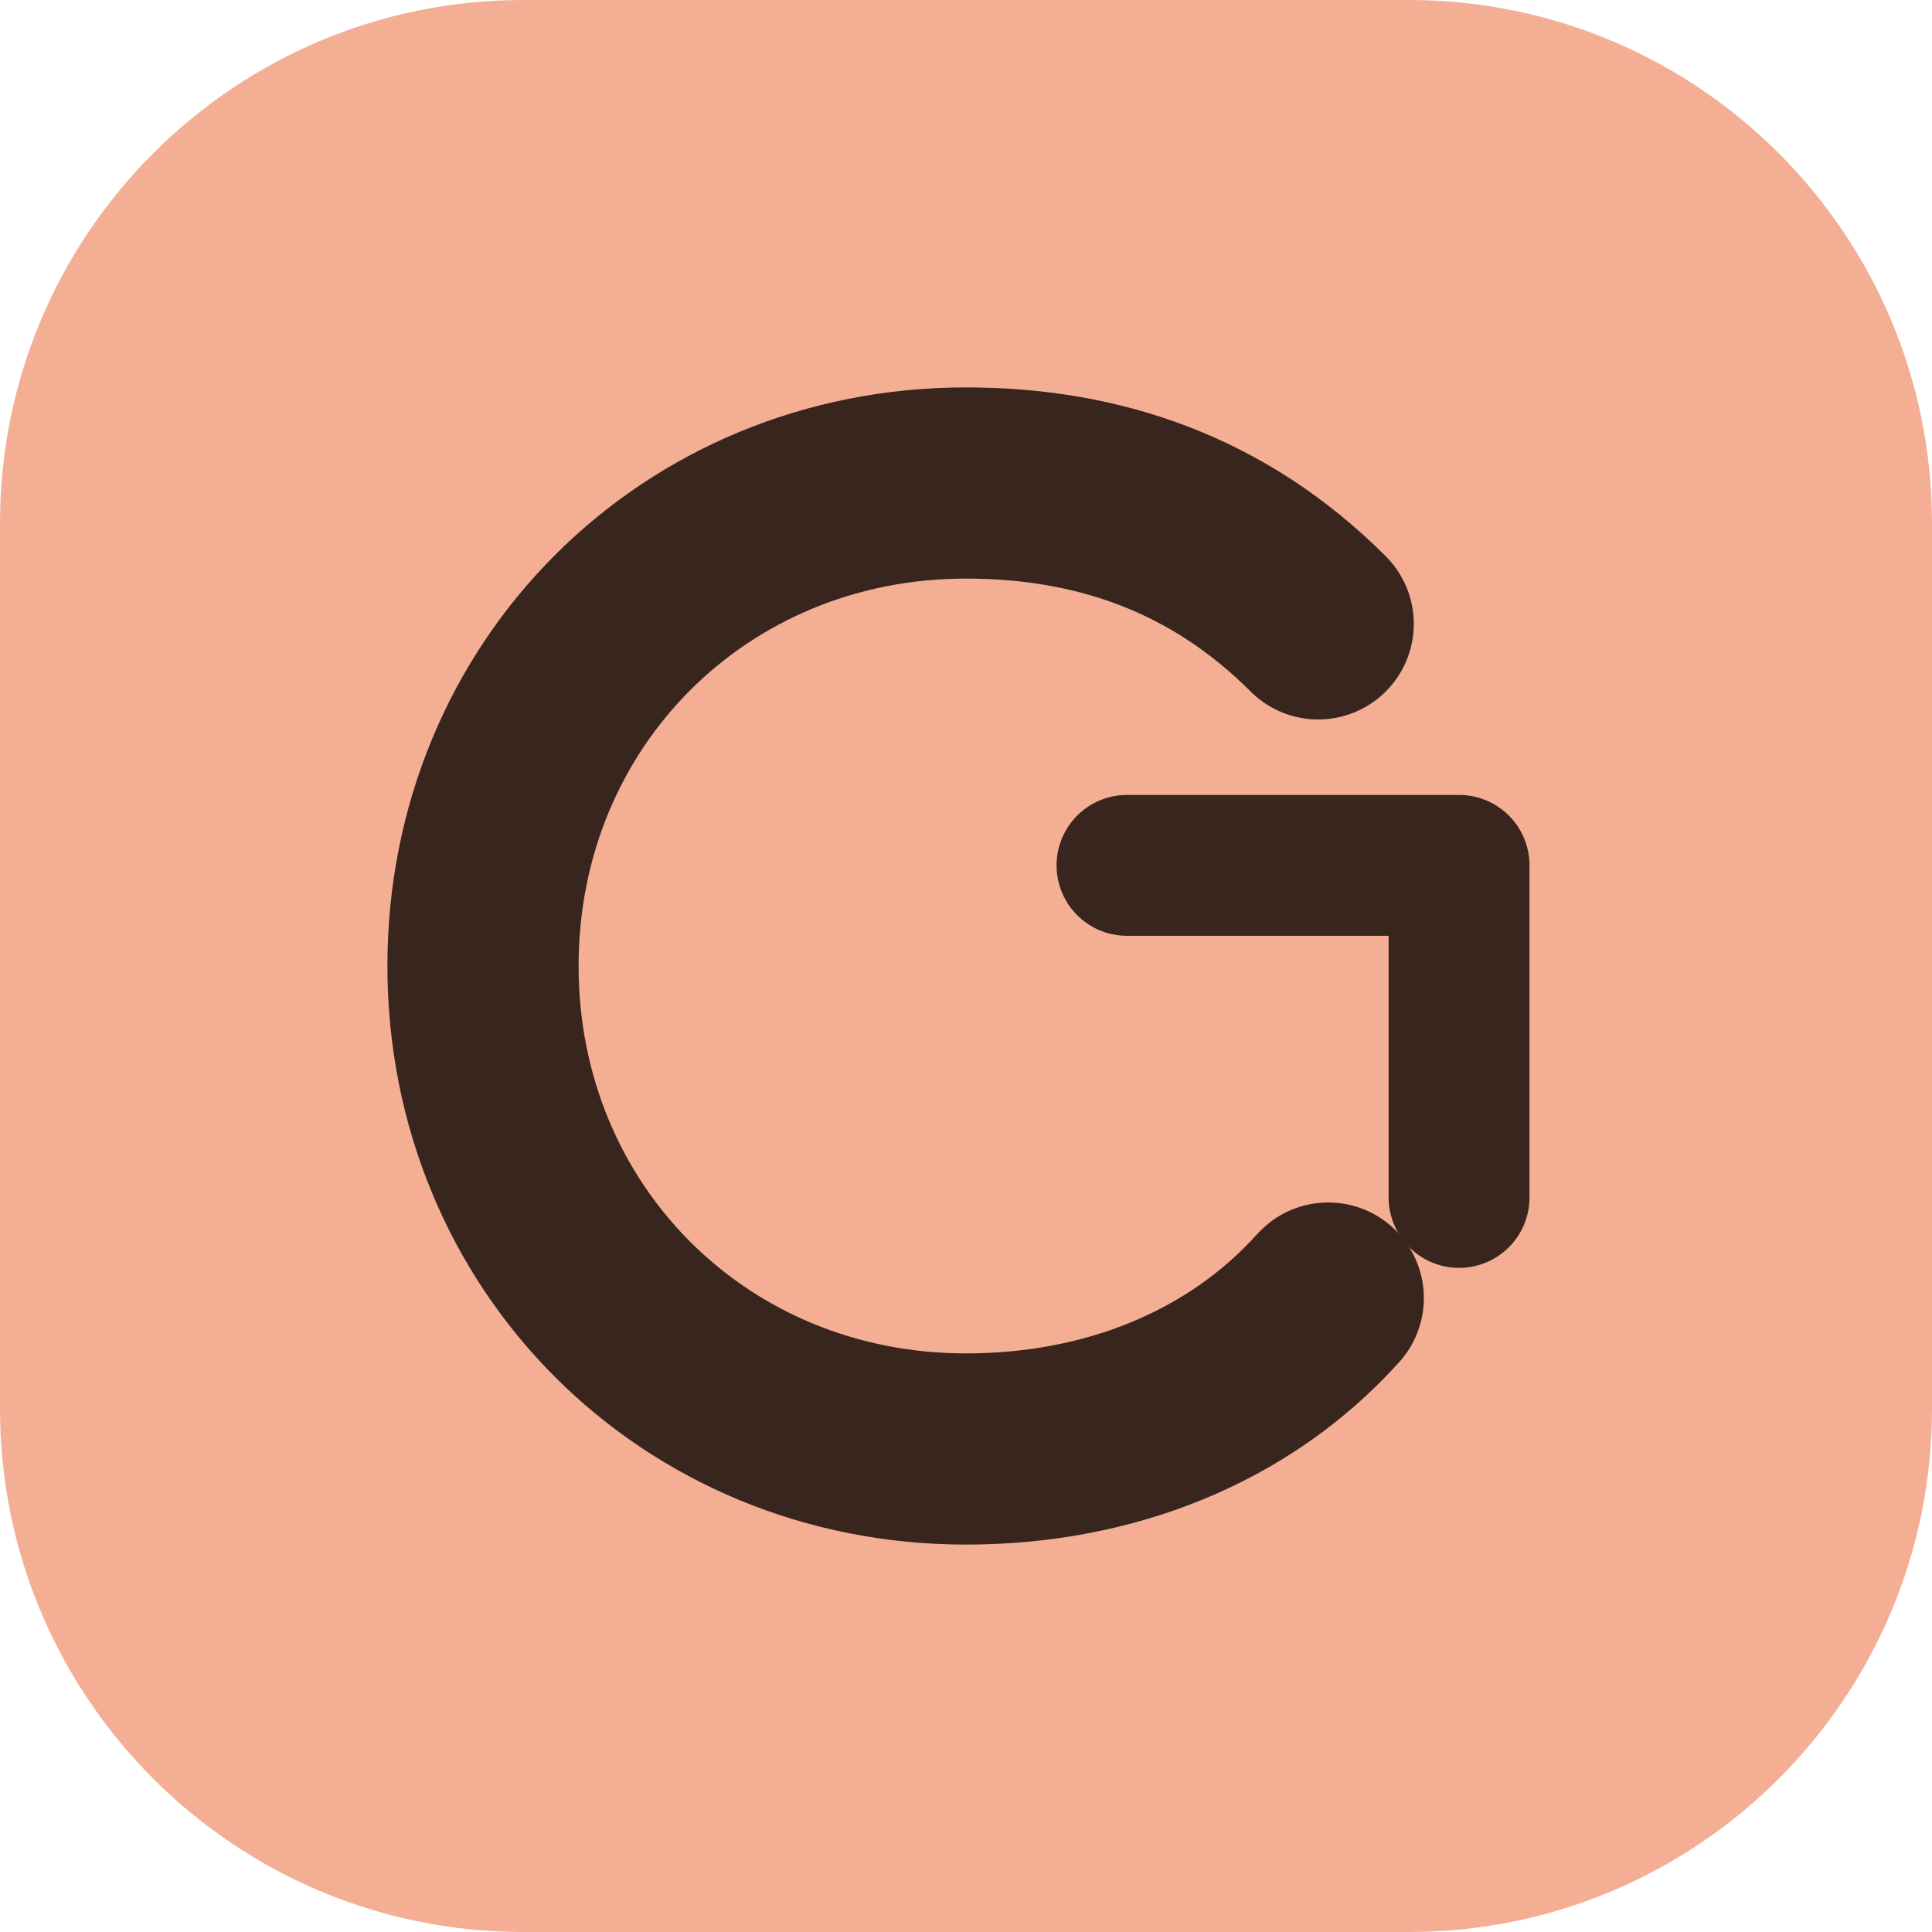
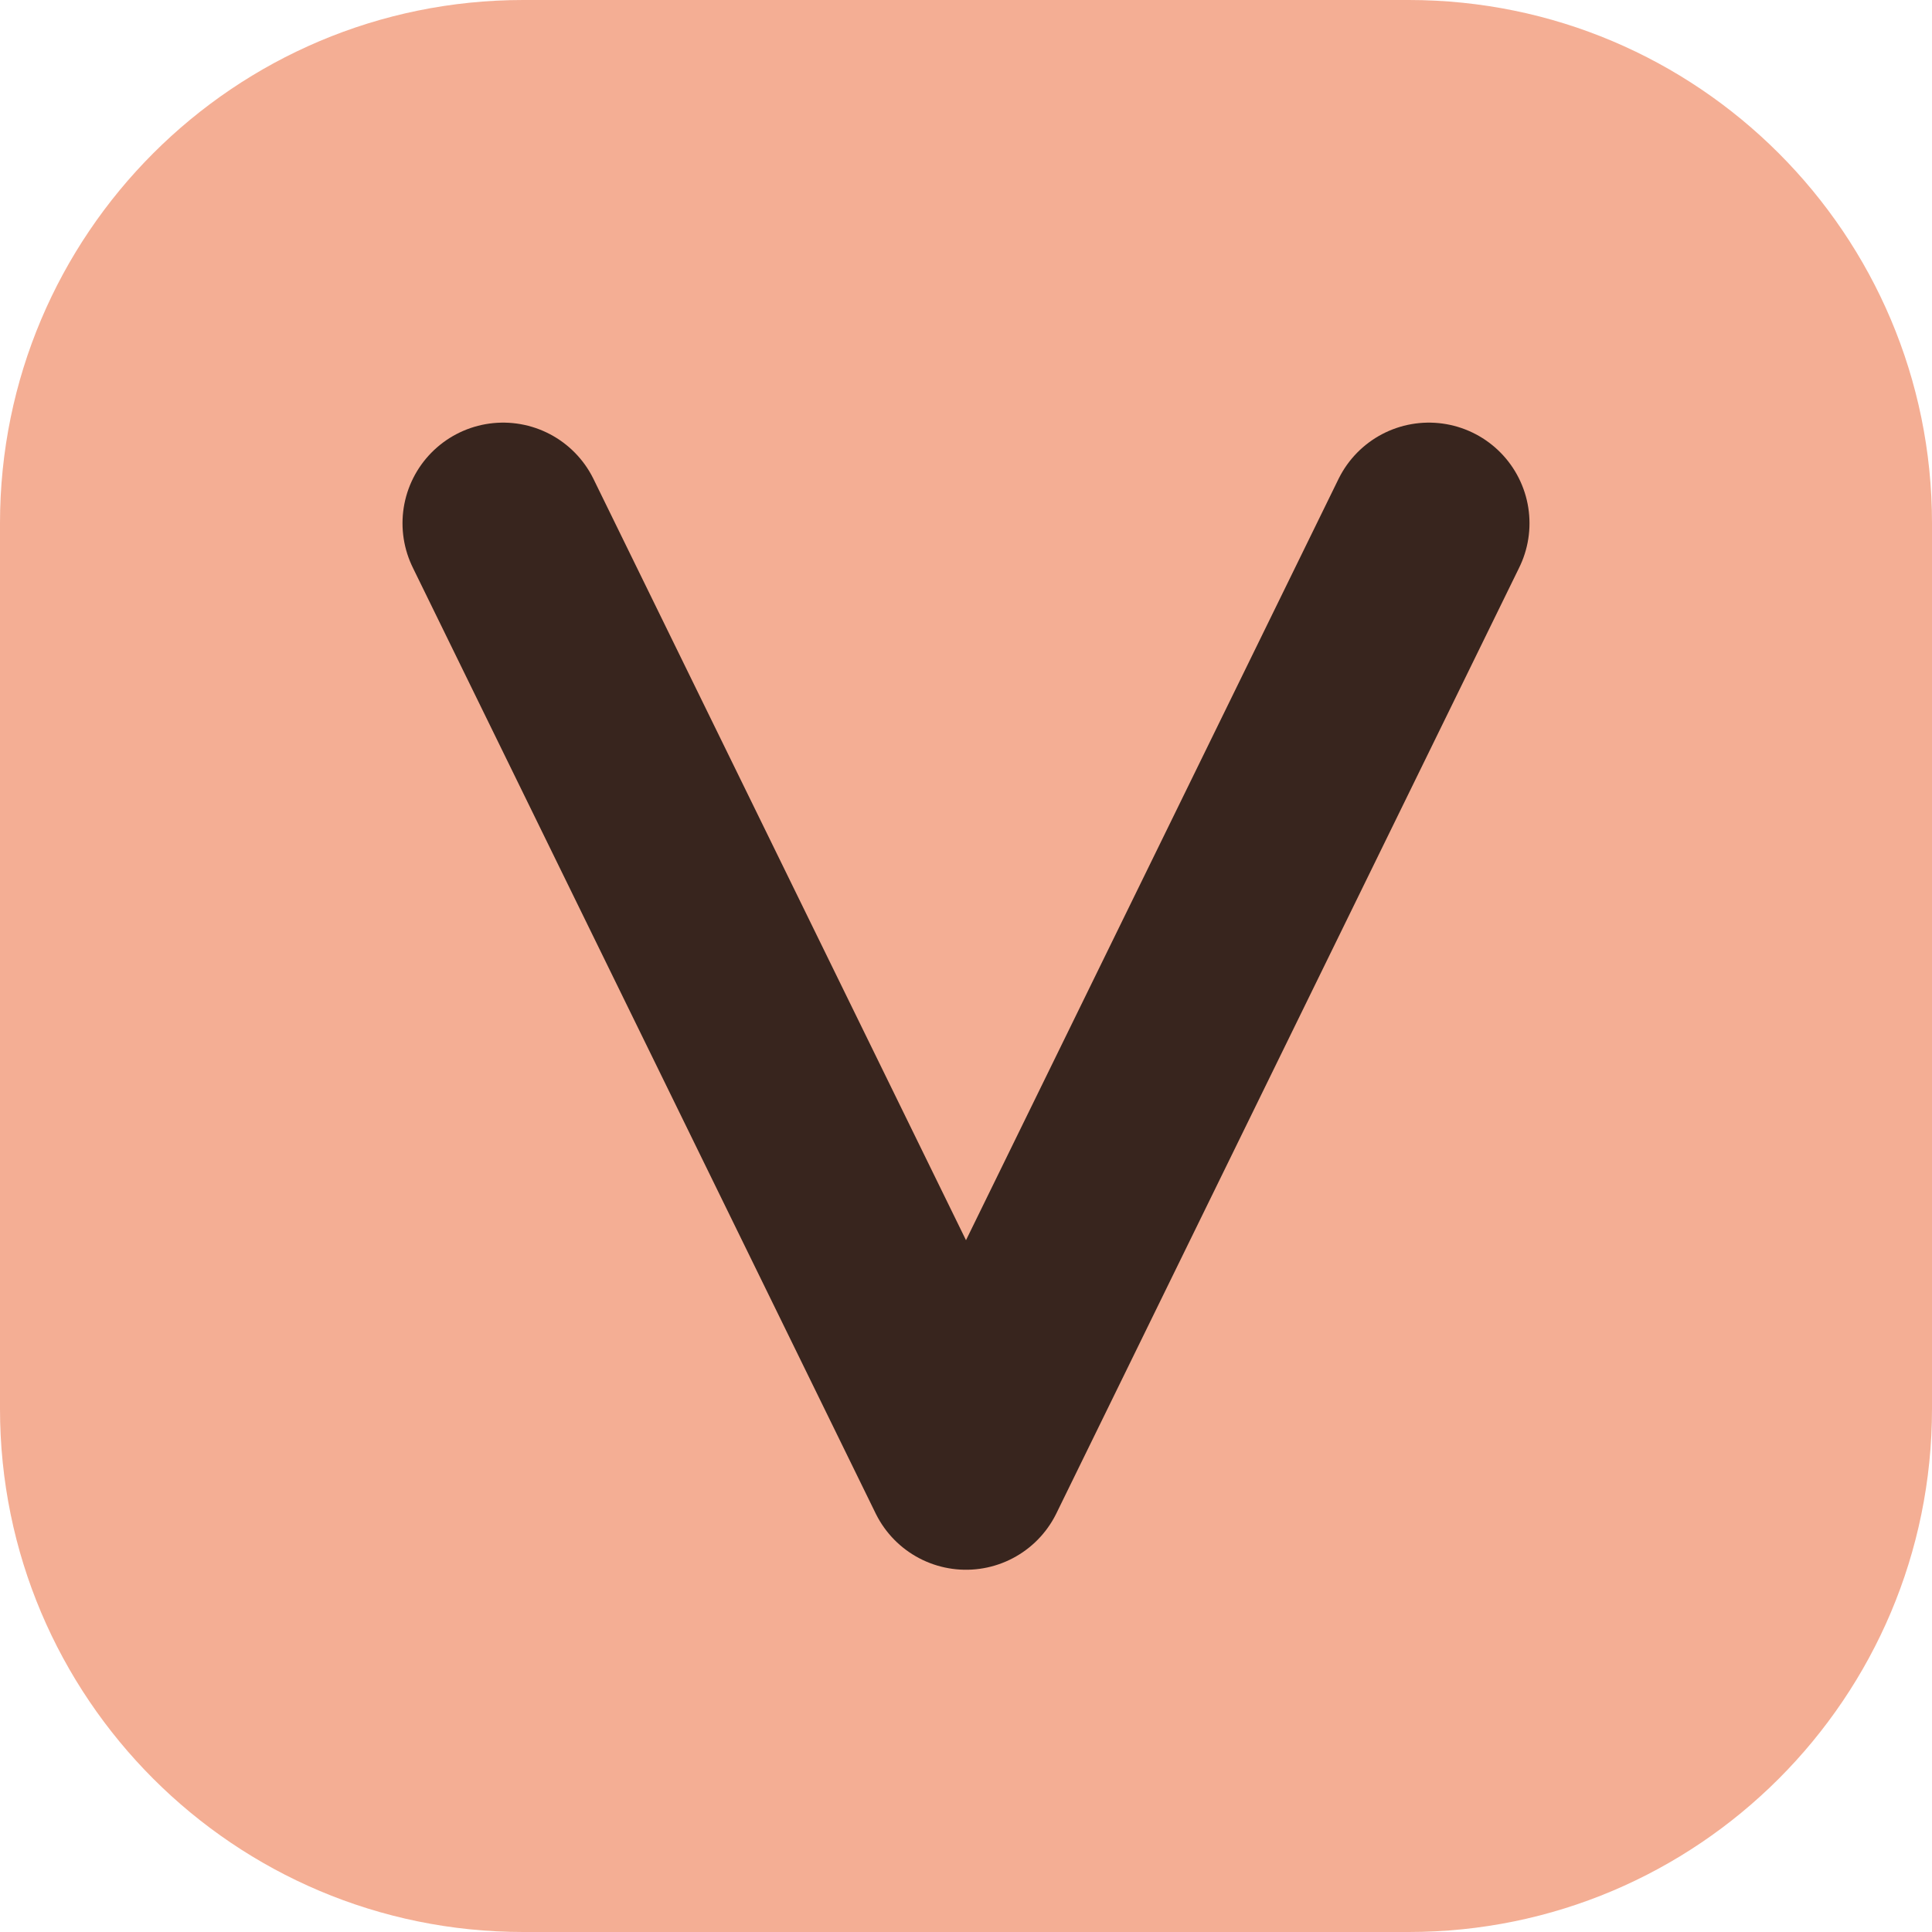
<svg xmlns="http://www.w3.org/2000/svg" viewBox="0 0 192 192">
  <rect width="192" height="192" rx="52" fill="#f4ae94" />
-   <path d="M131 62c-10-10-22-14-35-14-27 0-48 21-48 48s21 48 48 48c14 0 27-5 36-15" fill="none" stroke="#38251e" stroke-width="19" stroke-linecap="round" />
-   <path d="M112 86h33v33" fill="none" stroke="#38251e" stroke-width="14" stroke-linecap="round" stroke-linejoin="round" />
+   <path d="M50 52l46 94 46-94" fill="none" stroke="#38251e" stroke-width="20" stroke-linecap="round" stroke-linejoin="round" />
</svg>
